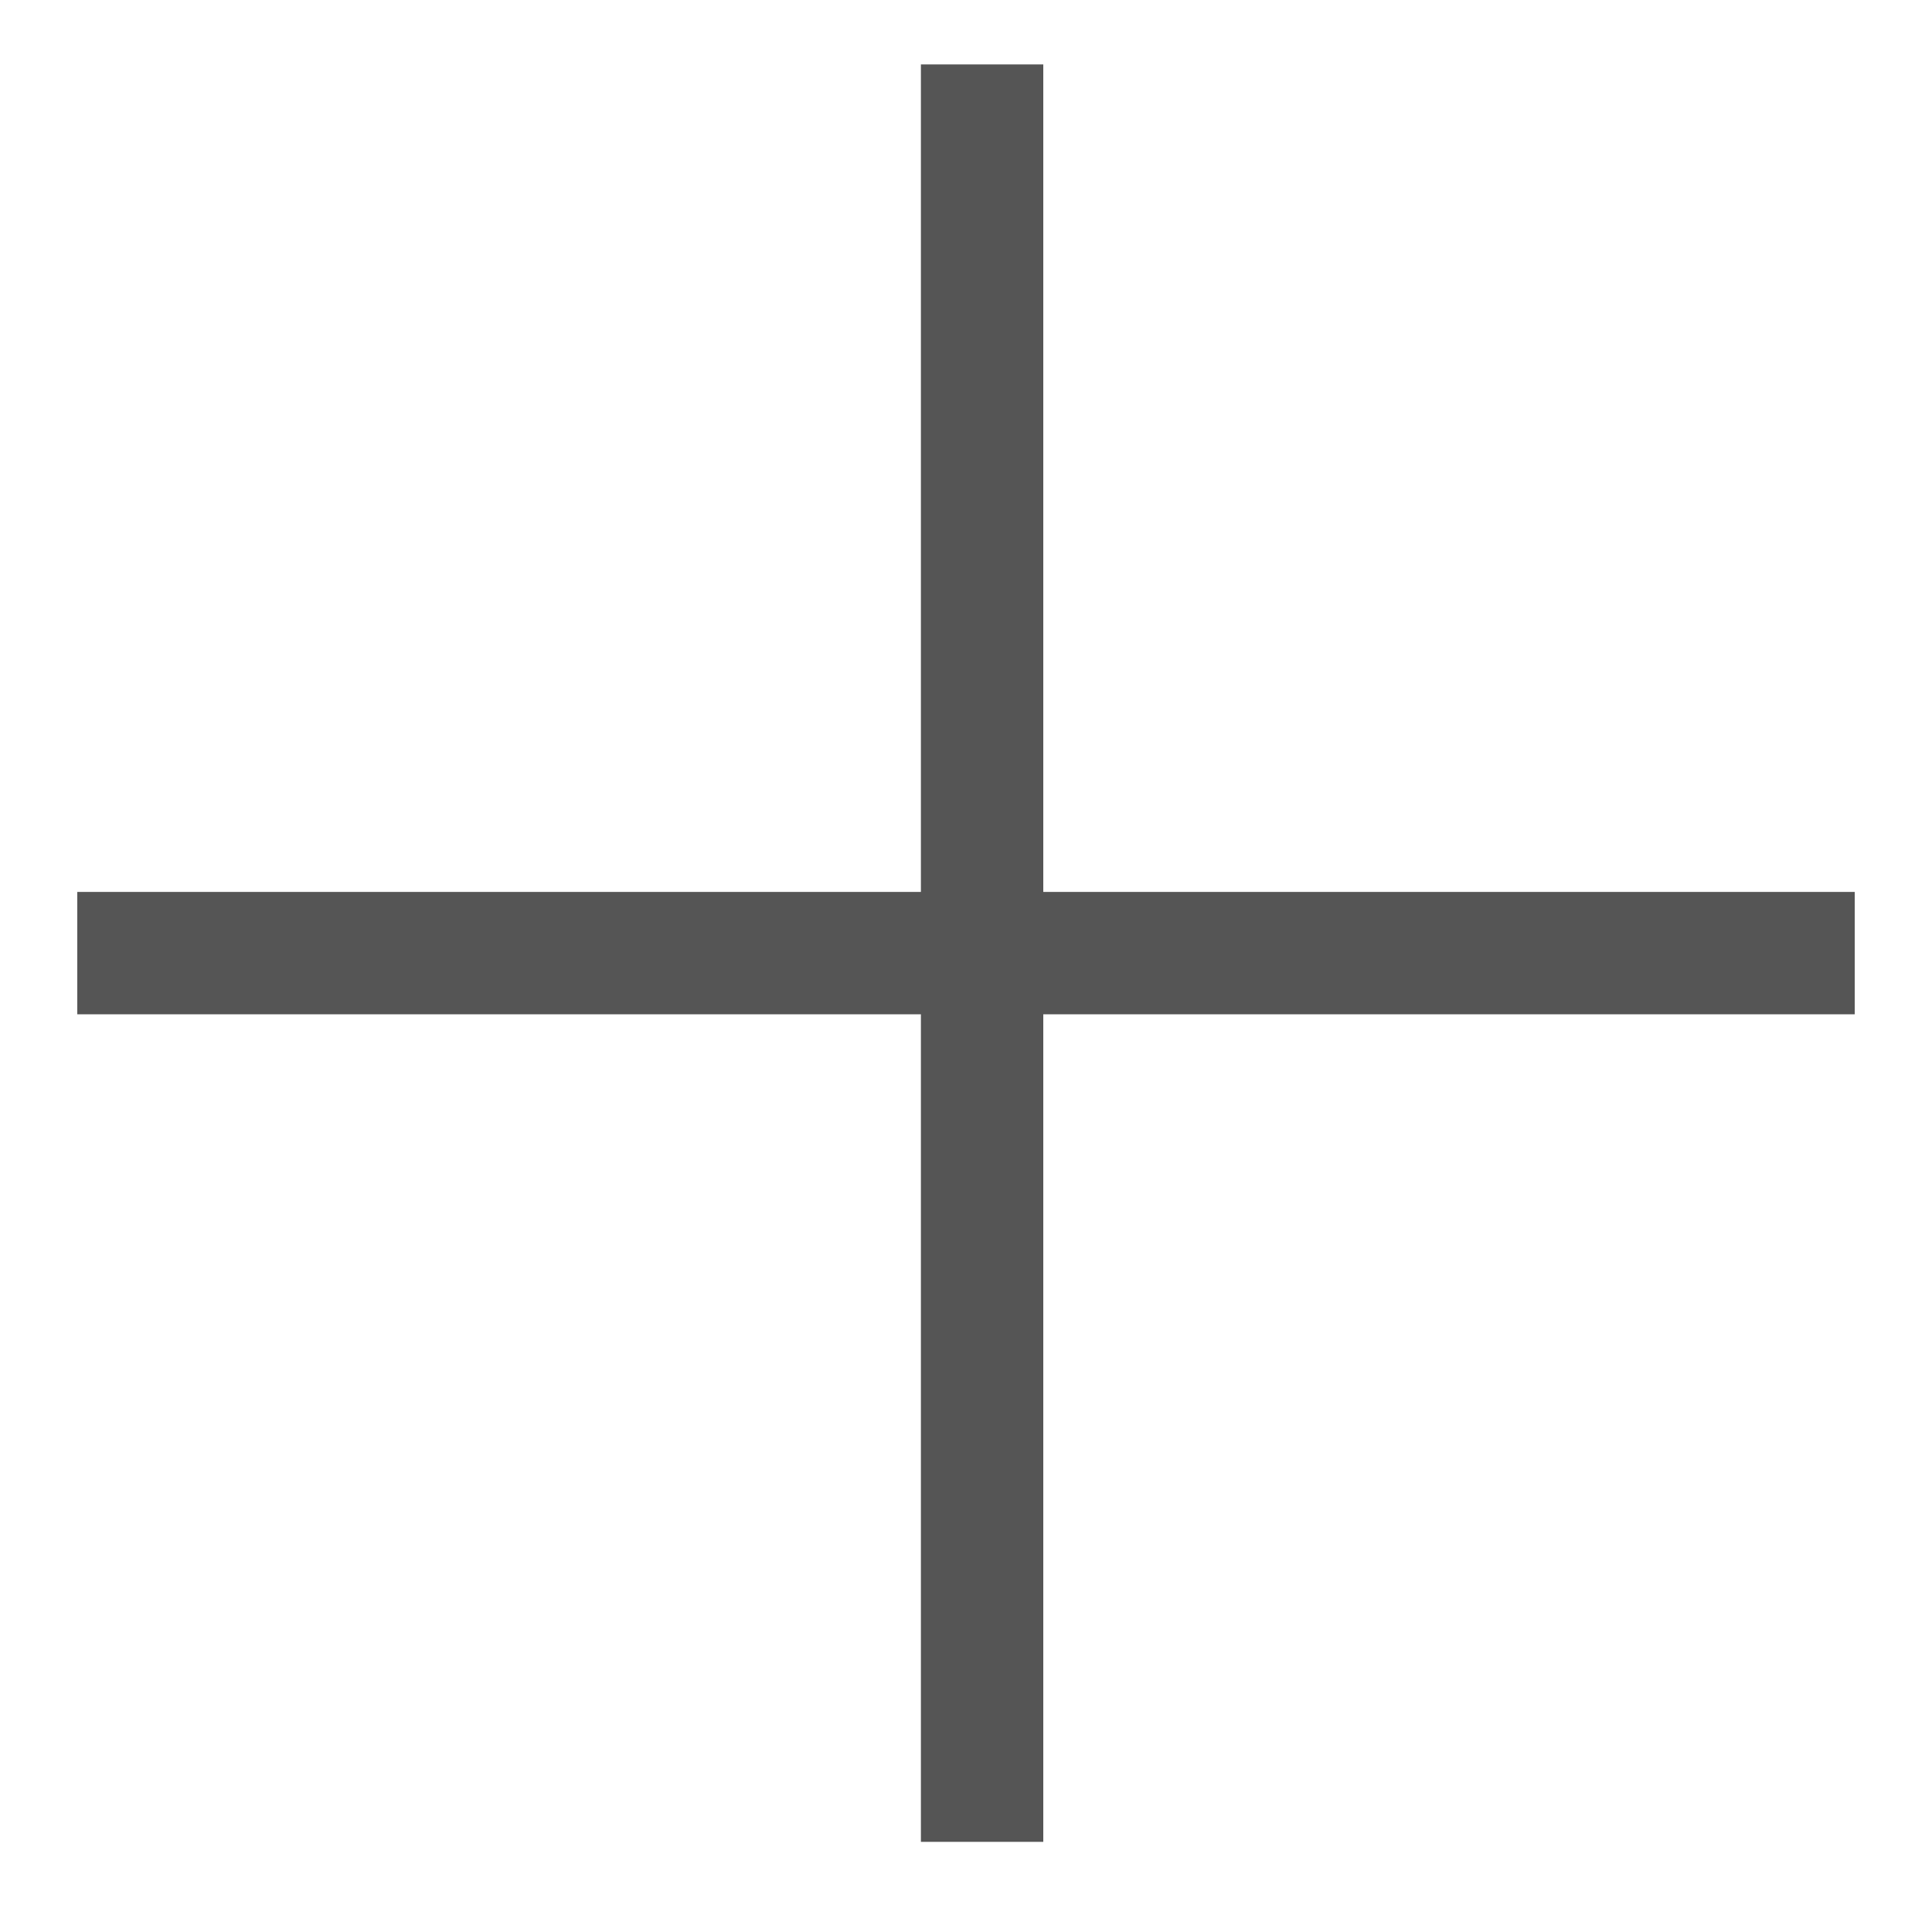
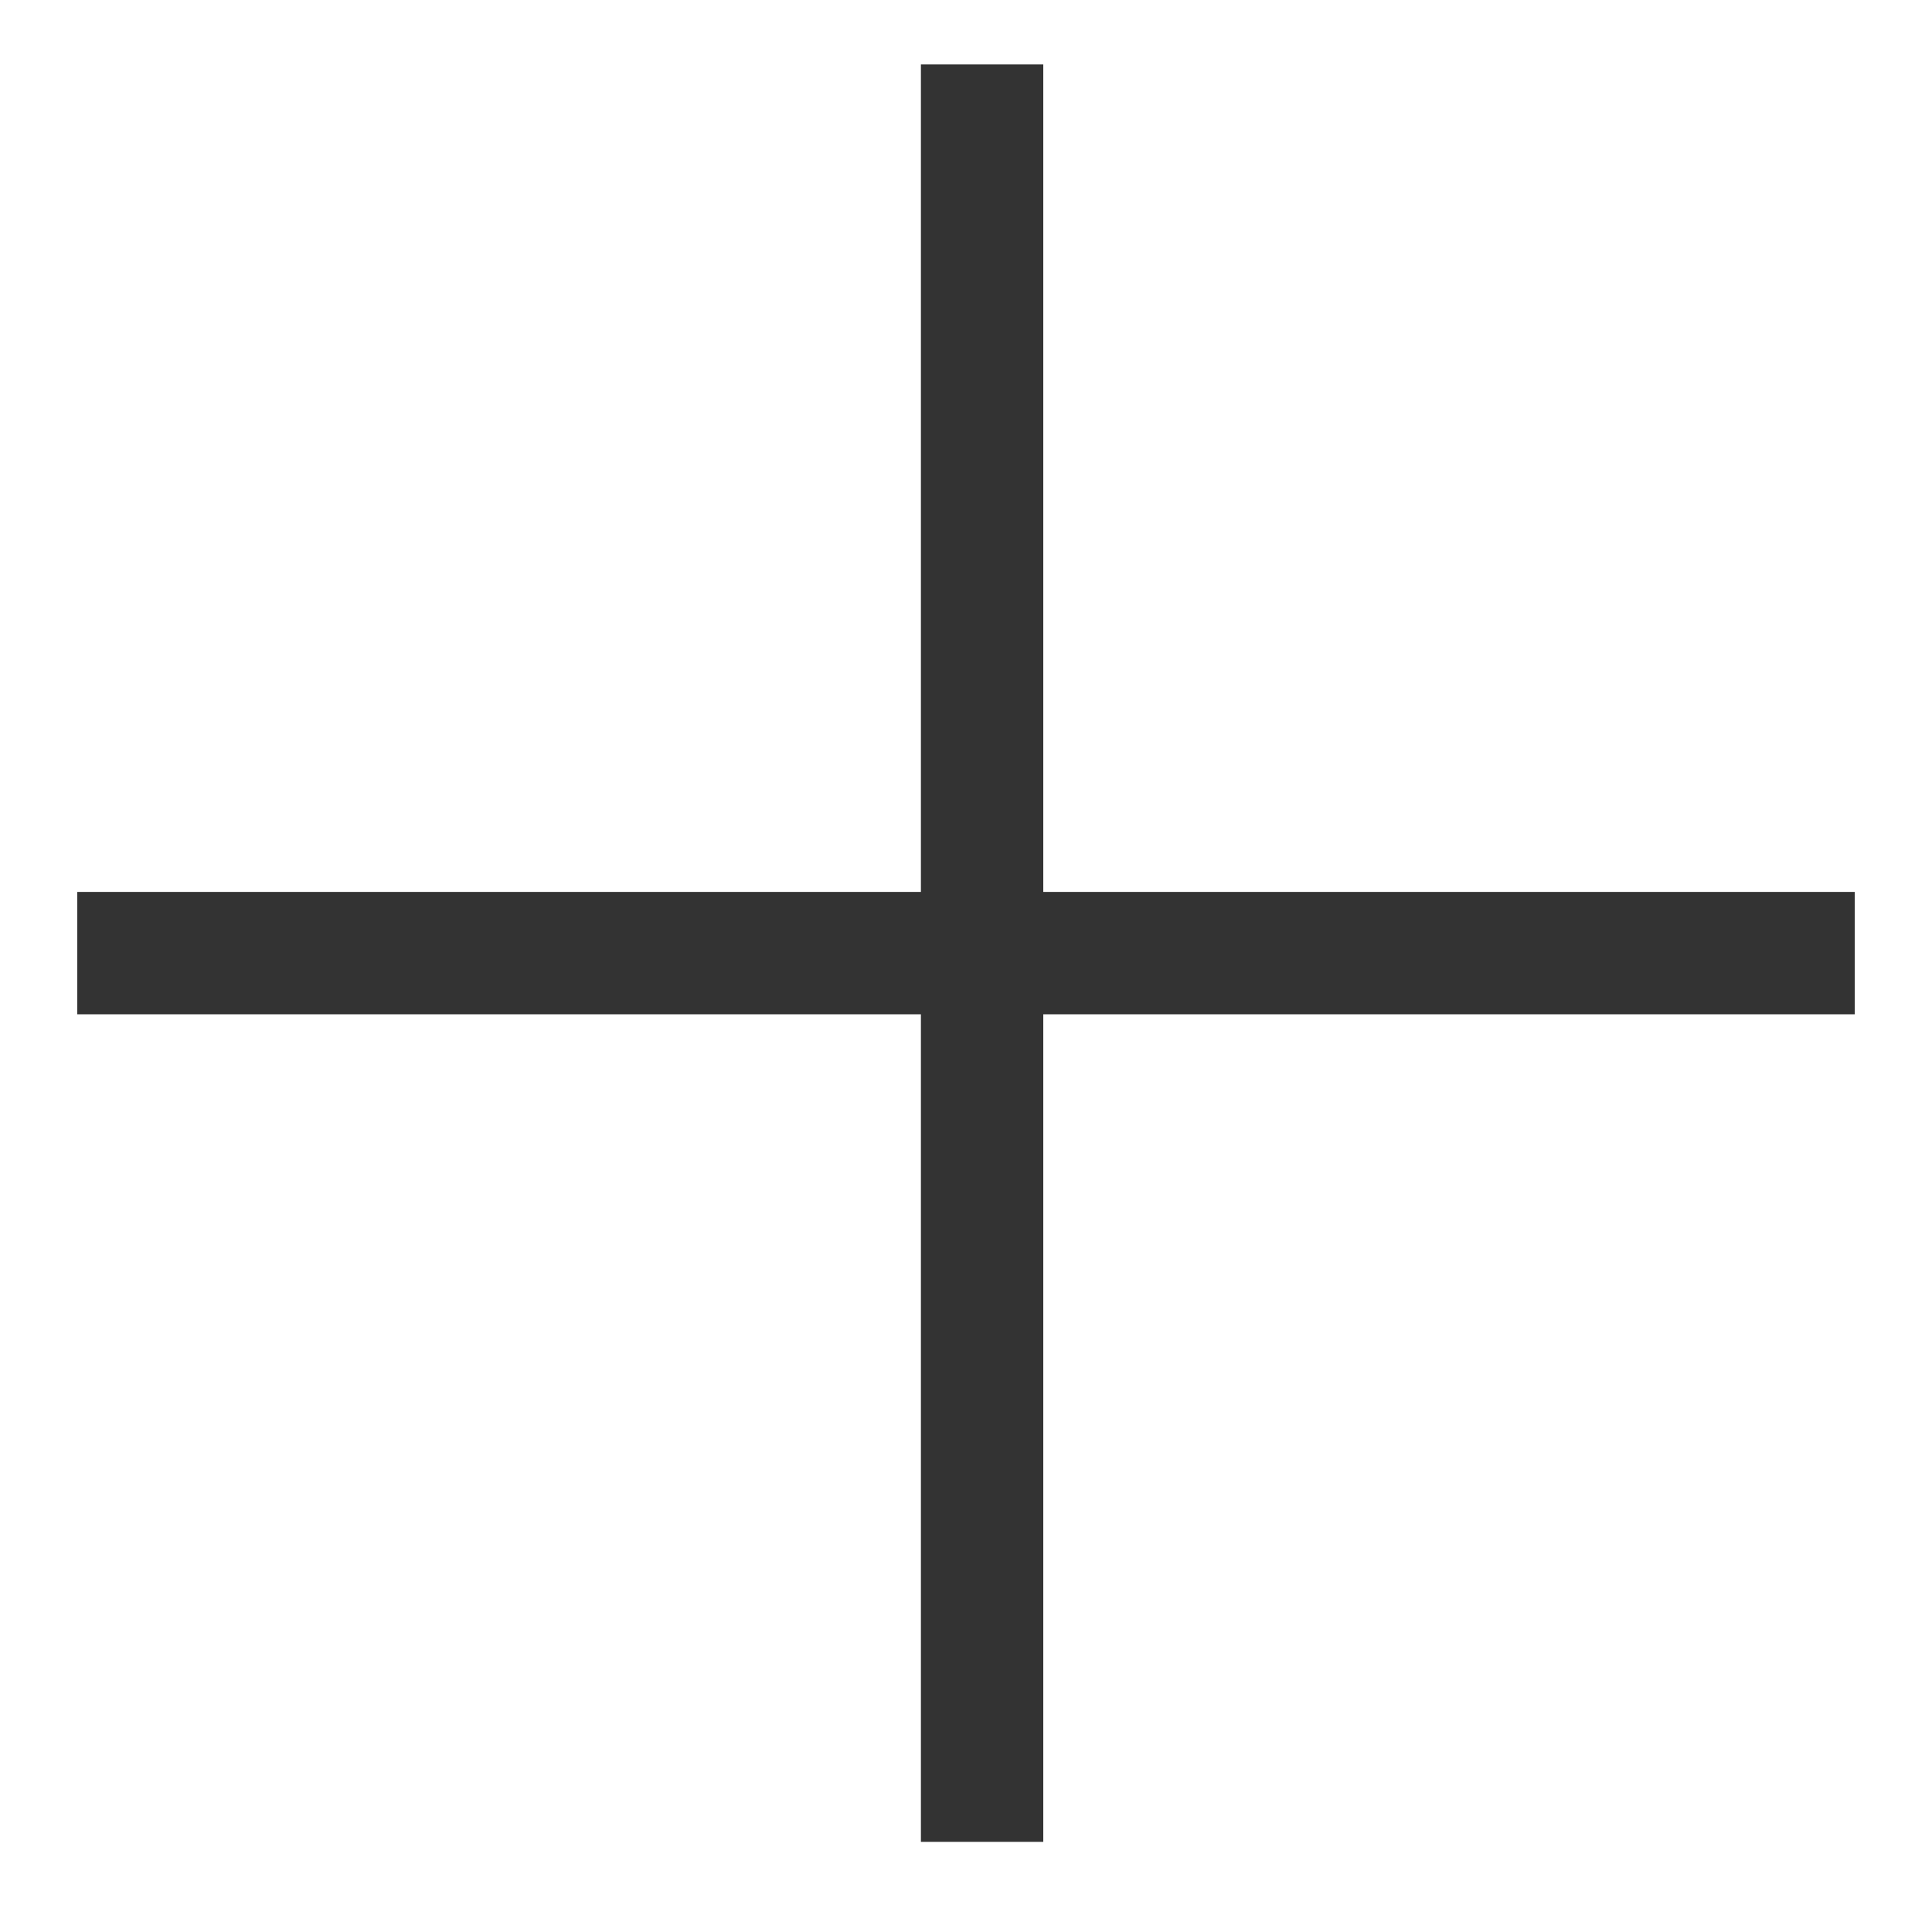
<svg xmlns="http://www.w3.org/2000/svg" version="1.1" id="Calque_1" x="0px" y="0px" width="50px" height="50px" viewBox="0 0 50 50" enable-background="new 0 0 50 50" xml:space="preserve">
-   <rect x="23.833" y="1.667" fill="#555555" width="3.167" height="46" />
-   <rect x="2" y="23.083" fill="#555555" width="46" height="3.167" />
+   <rect x="23.833" y="1.667" fill="#333333" width="3.167" height="46" />
+   <rect x="2" y="23.083" fill="#333333" width="46" height="3.167" />
</svg>
